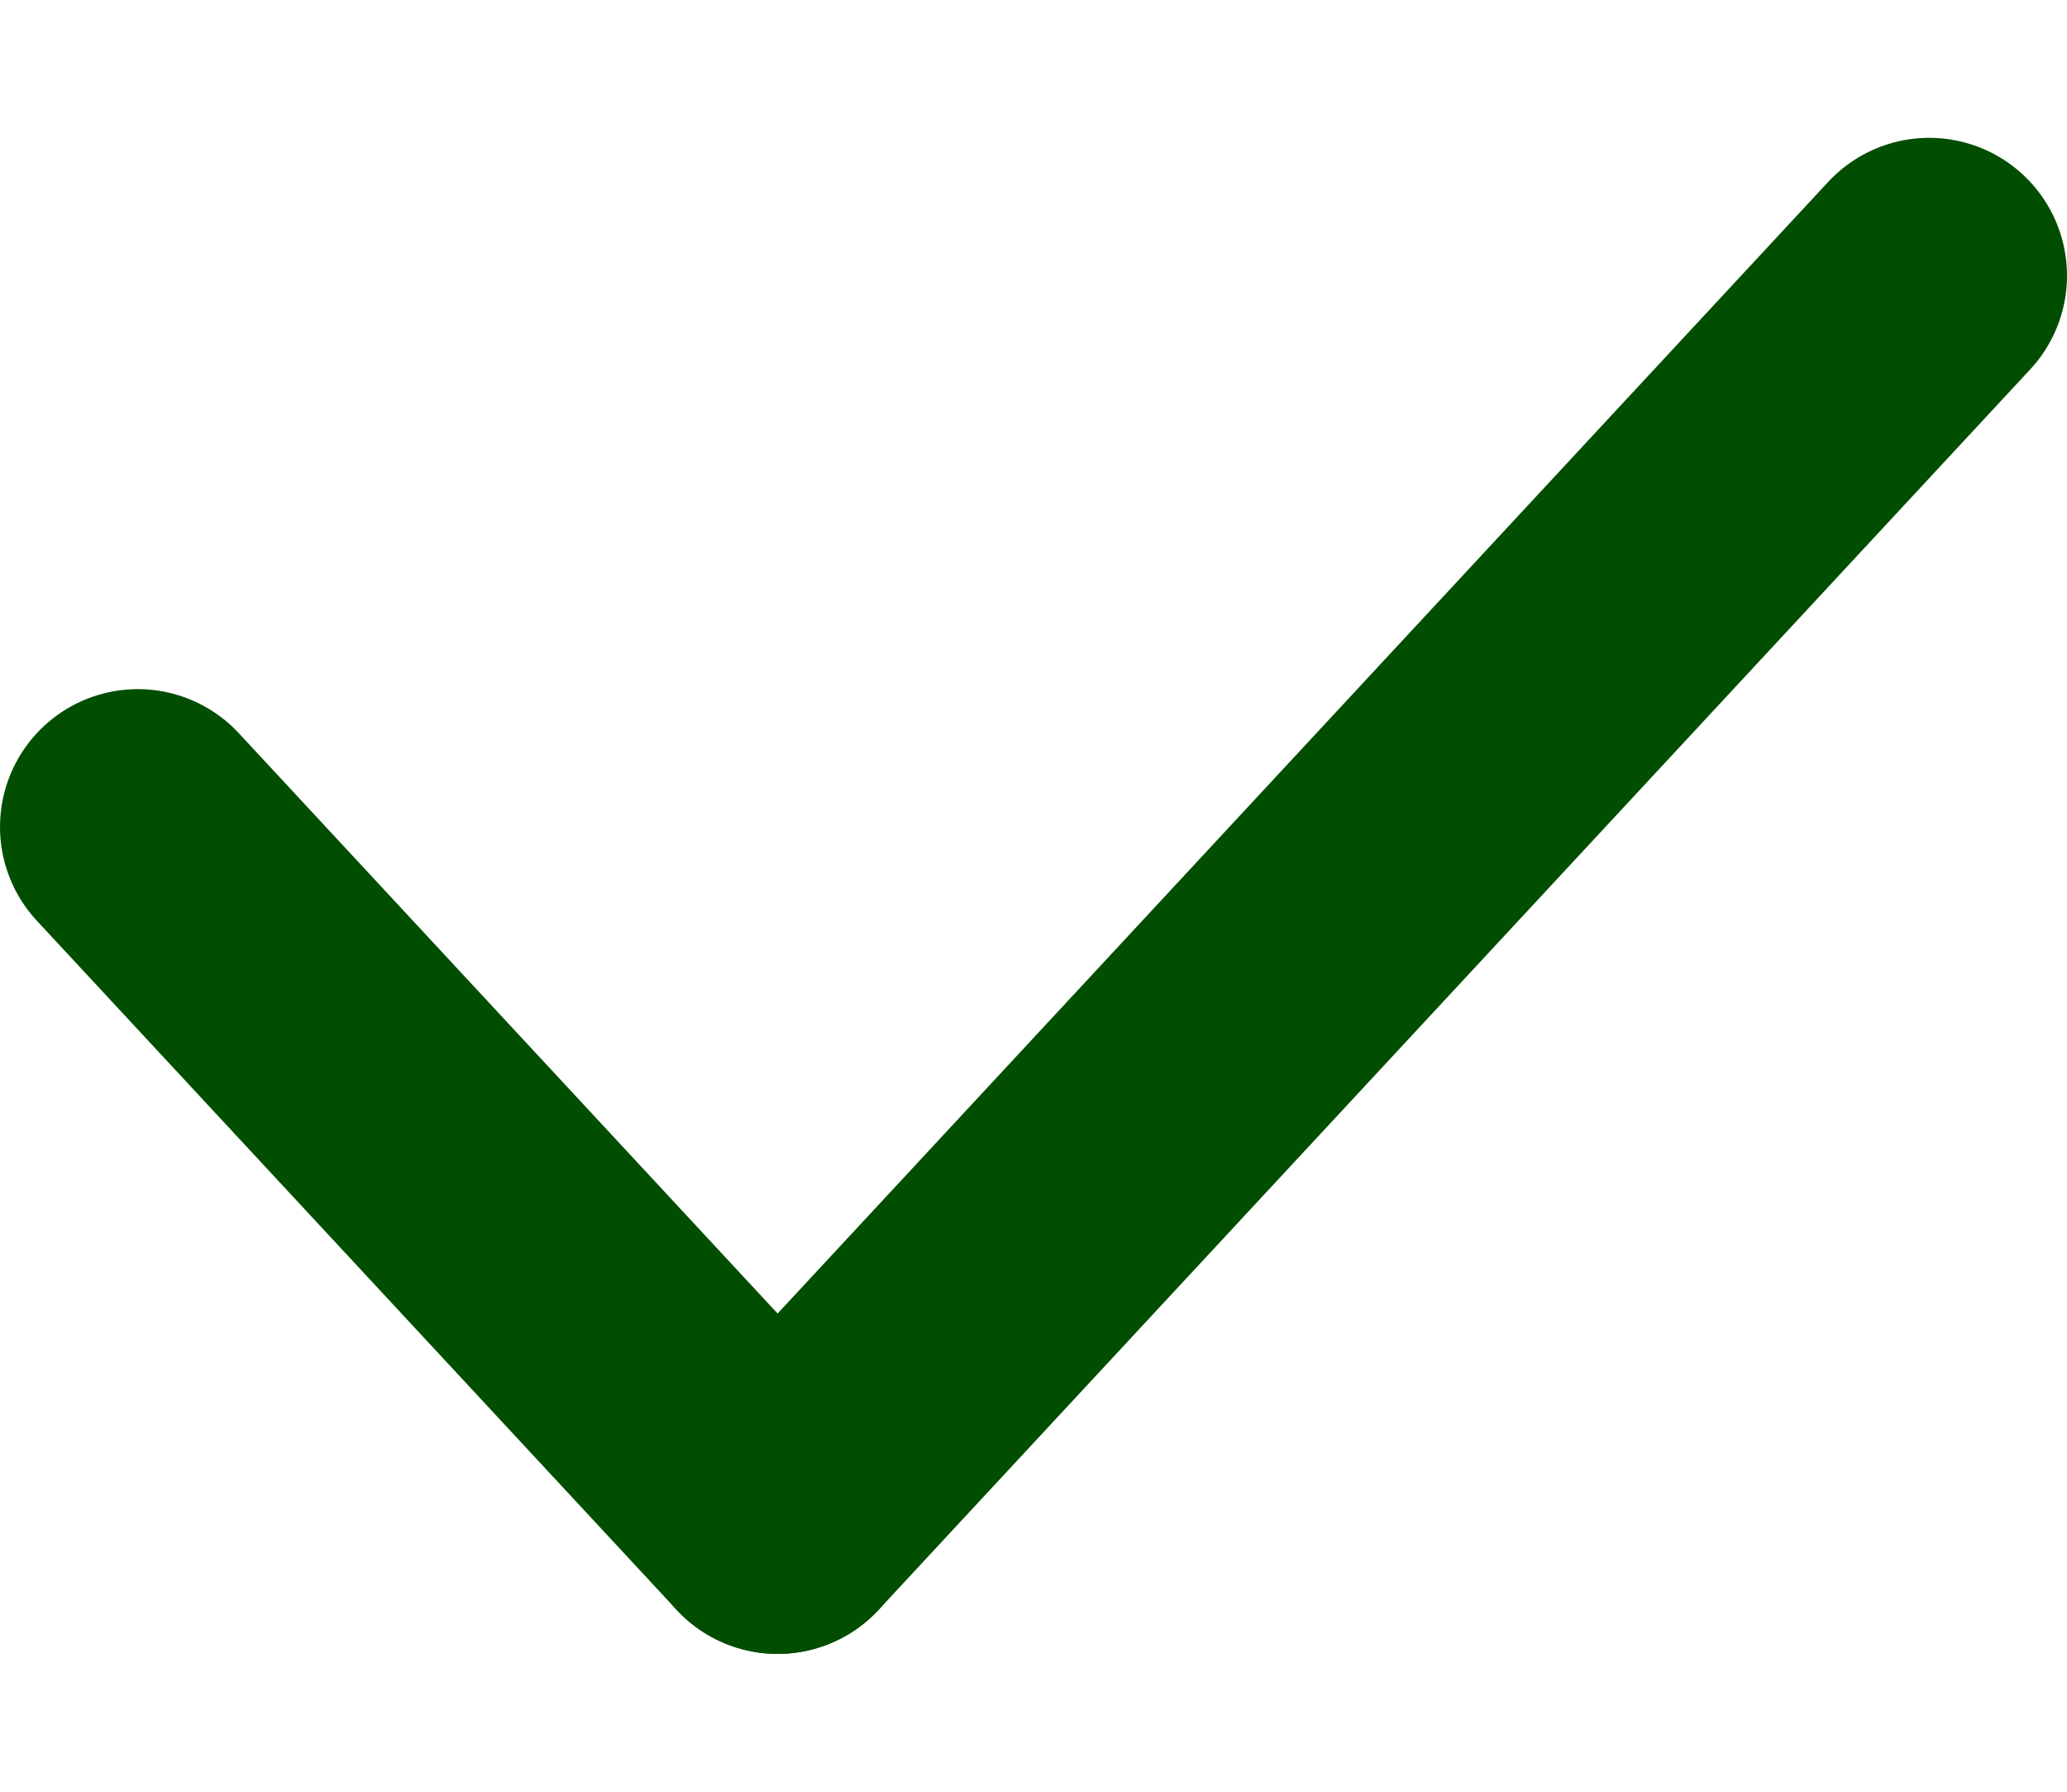
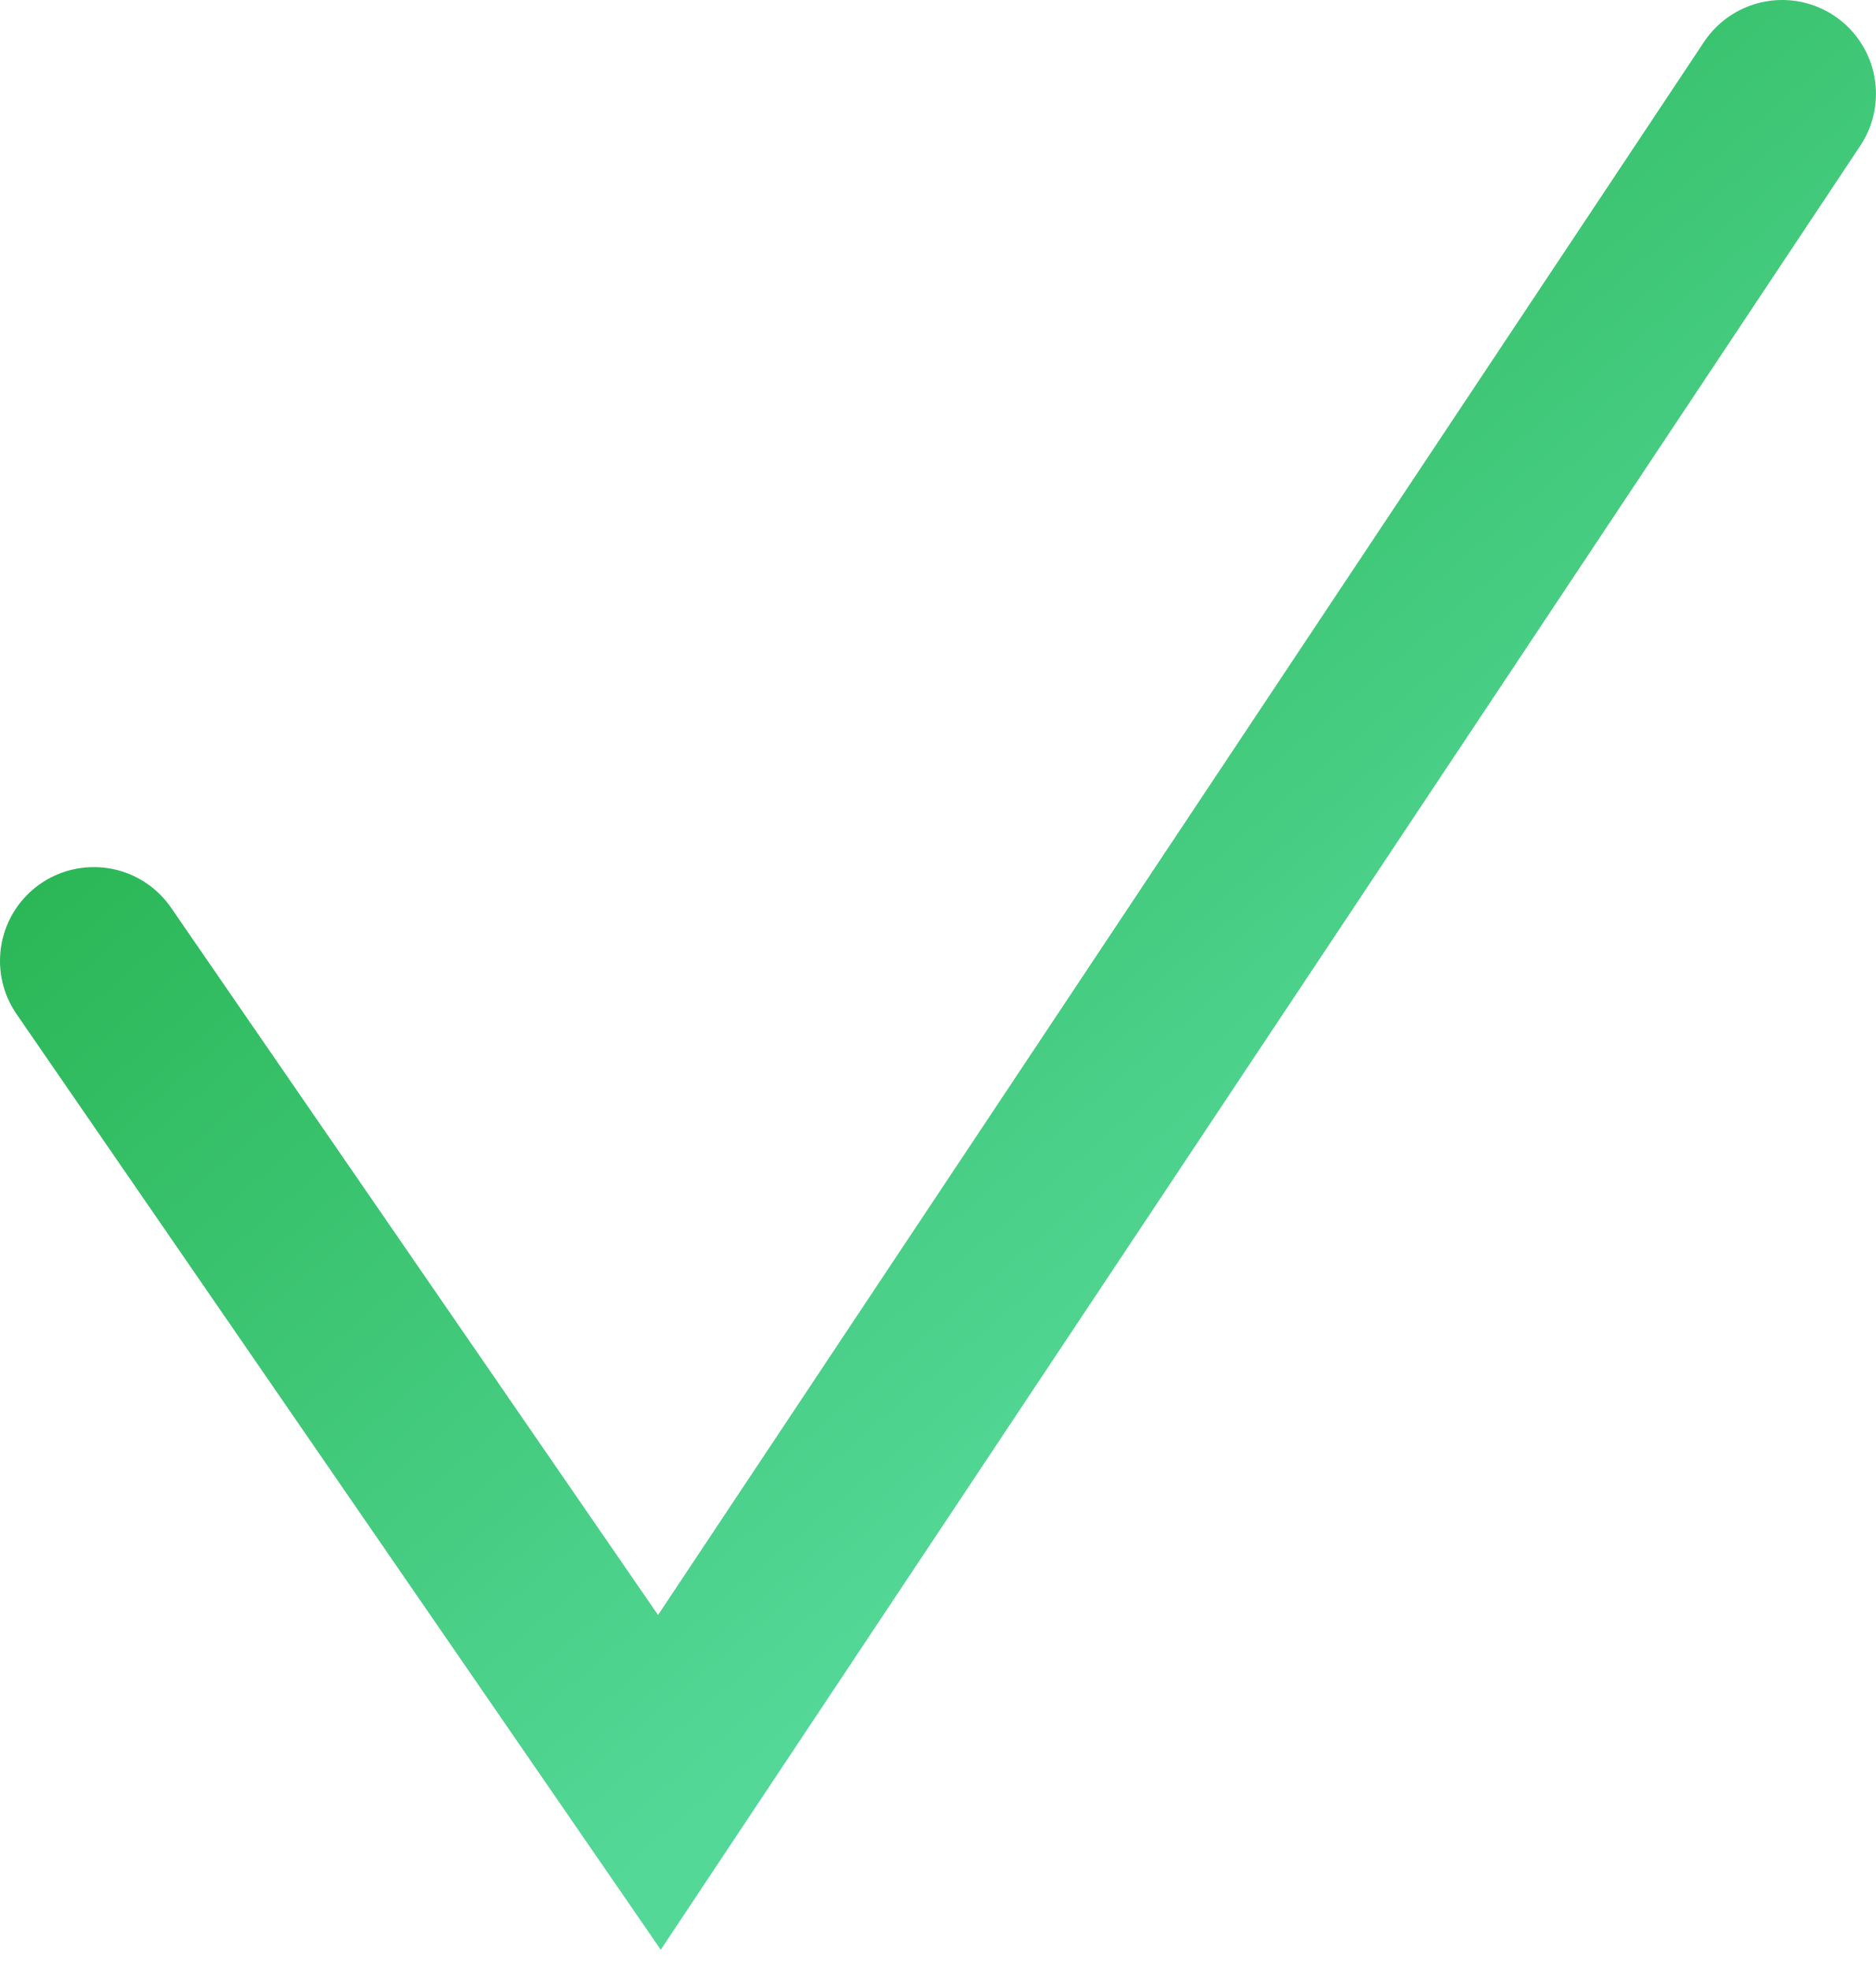
- <svg xmlns="http://www.w3.org/2000/svg" width="15" height="13" viewBox="0 0 15 13" fill="none">
-   <path d="M1 6L5.643 11" stroke="#024E00" stroke-width="2" stroke-linecap="round" />
-   <path d="M5.643 11L14 2" stroke="#024E00" stroke-width="2" stroke-linecap="round" />
+ <svg xmlns="http://www.w3.org/2000/svg" width="20" height="21" viewBox="0 0 20 21" fill="none">
+   <path d="M1 10.243L7.03 19L19 1" stroke="url(#paint0_linear_79_61)" stroke-width="2" stroke-linecap="round" />
+   <defs>
+     <linearGradient id="paint0_linear_79_61" x1="-5" y1="1" x2="9.4" y2="17.8" gradientUnits="userSpaceOnUse">
+       <stop stop-color="#0A9C22" />
+       <stop offset="1" stop-color="#54D898" />
+     </linearGradient>
+   </defs>
</svg>
